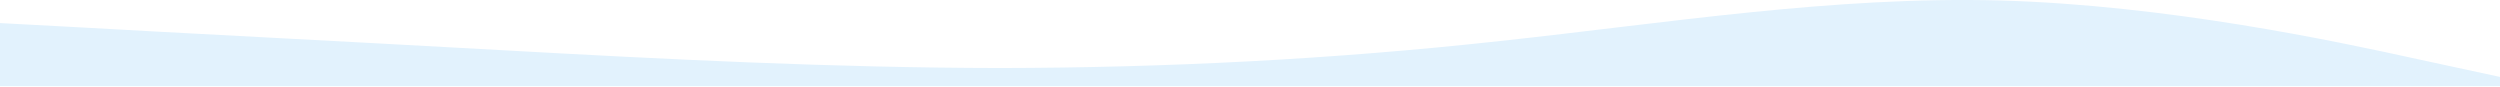
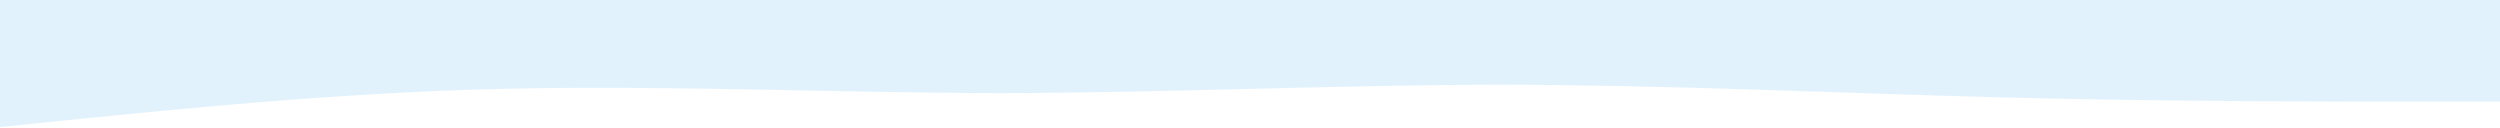
- <svg xmlns="http://www.w3.org/2000/svg" width="1919" height="66.065" viewBox="0 0 1919 66.065">
-   <path id="交差_1" data-name="交差 1" d="M.5,103.5V55.144L64,58.551c64,3.694,192,10.174,320,17.3s256,13.61,384,13.8c128-.194,256-6.675,384-20.739,128-13.8,256-34.542,384-31.107,128,3.694,256,30.912,320,44.976l63.5,13.7V103.5Z" transform="translate(-0.5 -37.435)" fill="#e2f2fd" />
+ <svg xmlns="http://www.w3.org/2000/svg" width="1920" height="97.565" viewBox="0 0 1920 97.565">
+   <path id="wave1" d="M0,97.565,64,91.04c64-6.281,192-19.7,320-22.745s256,3.049,384,3.232c128-.183,256-6.281,384-6.464,128,.183,256,6.281,384,9.756,128,3.232,256,3.232,320,3.232h64V0H0Z" fill="#e2f2fd" />
</svg>
